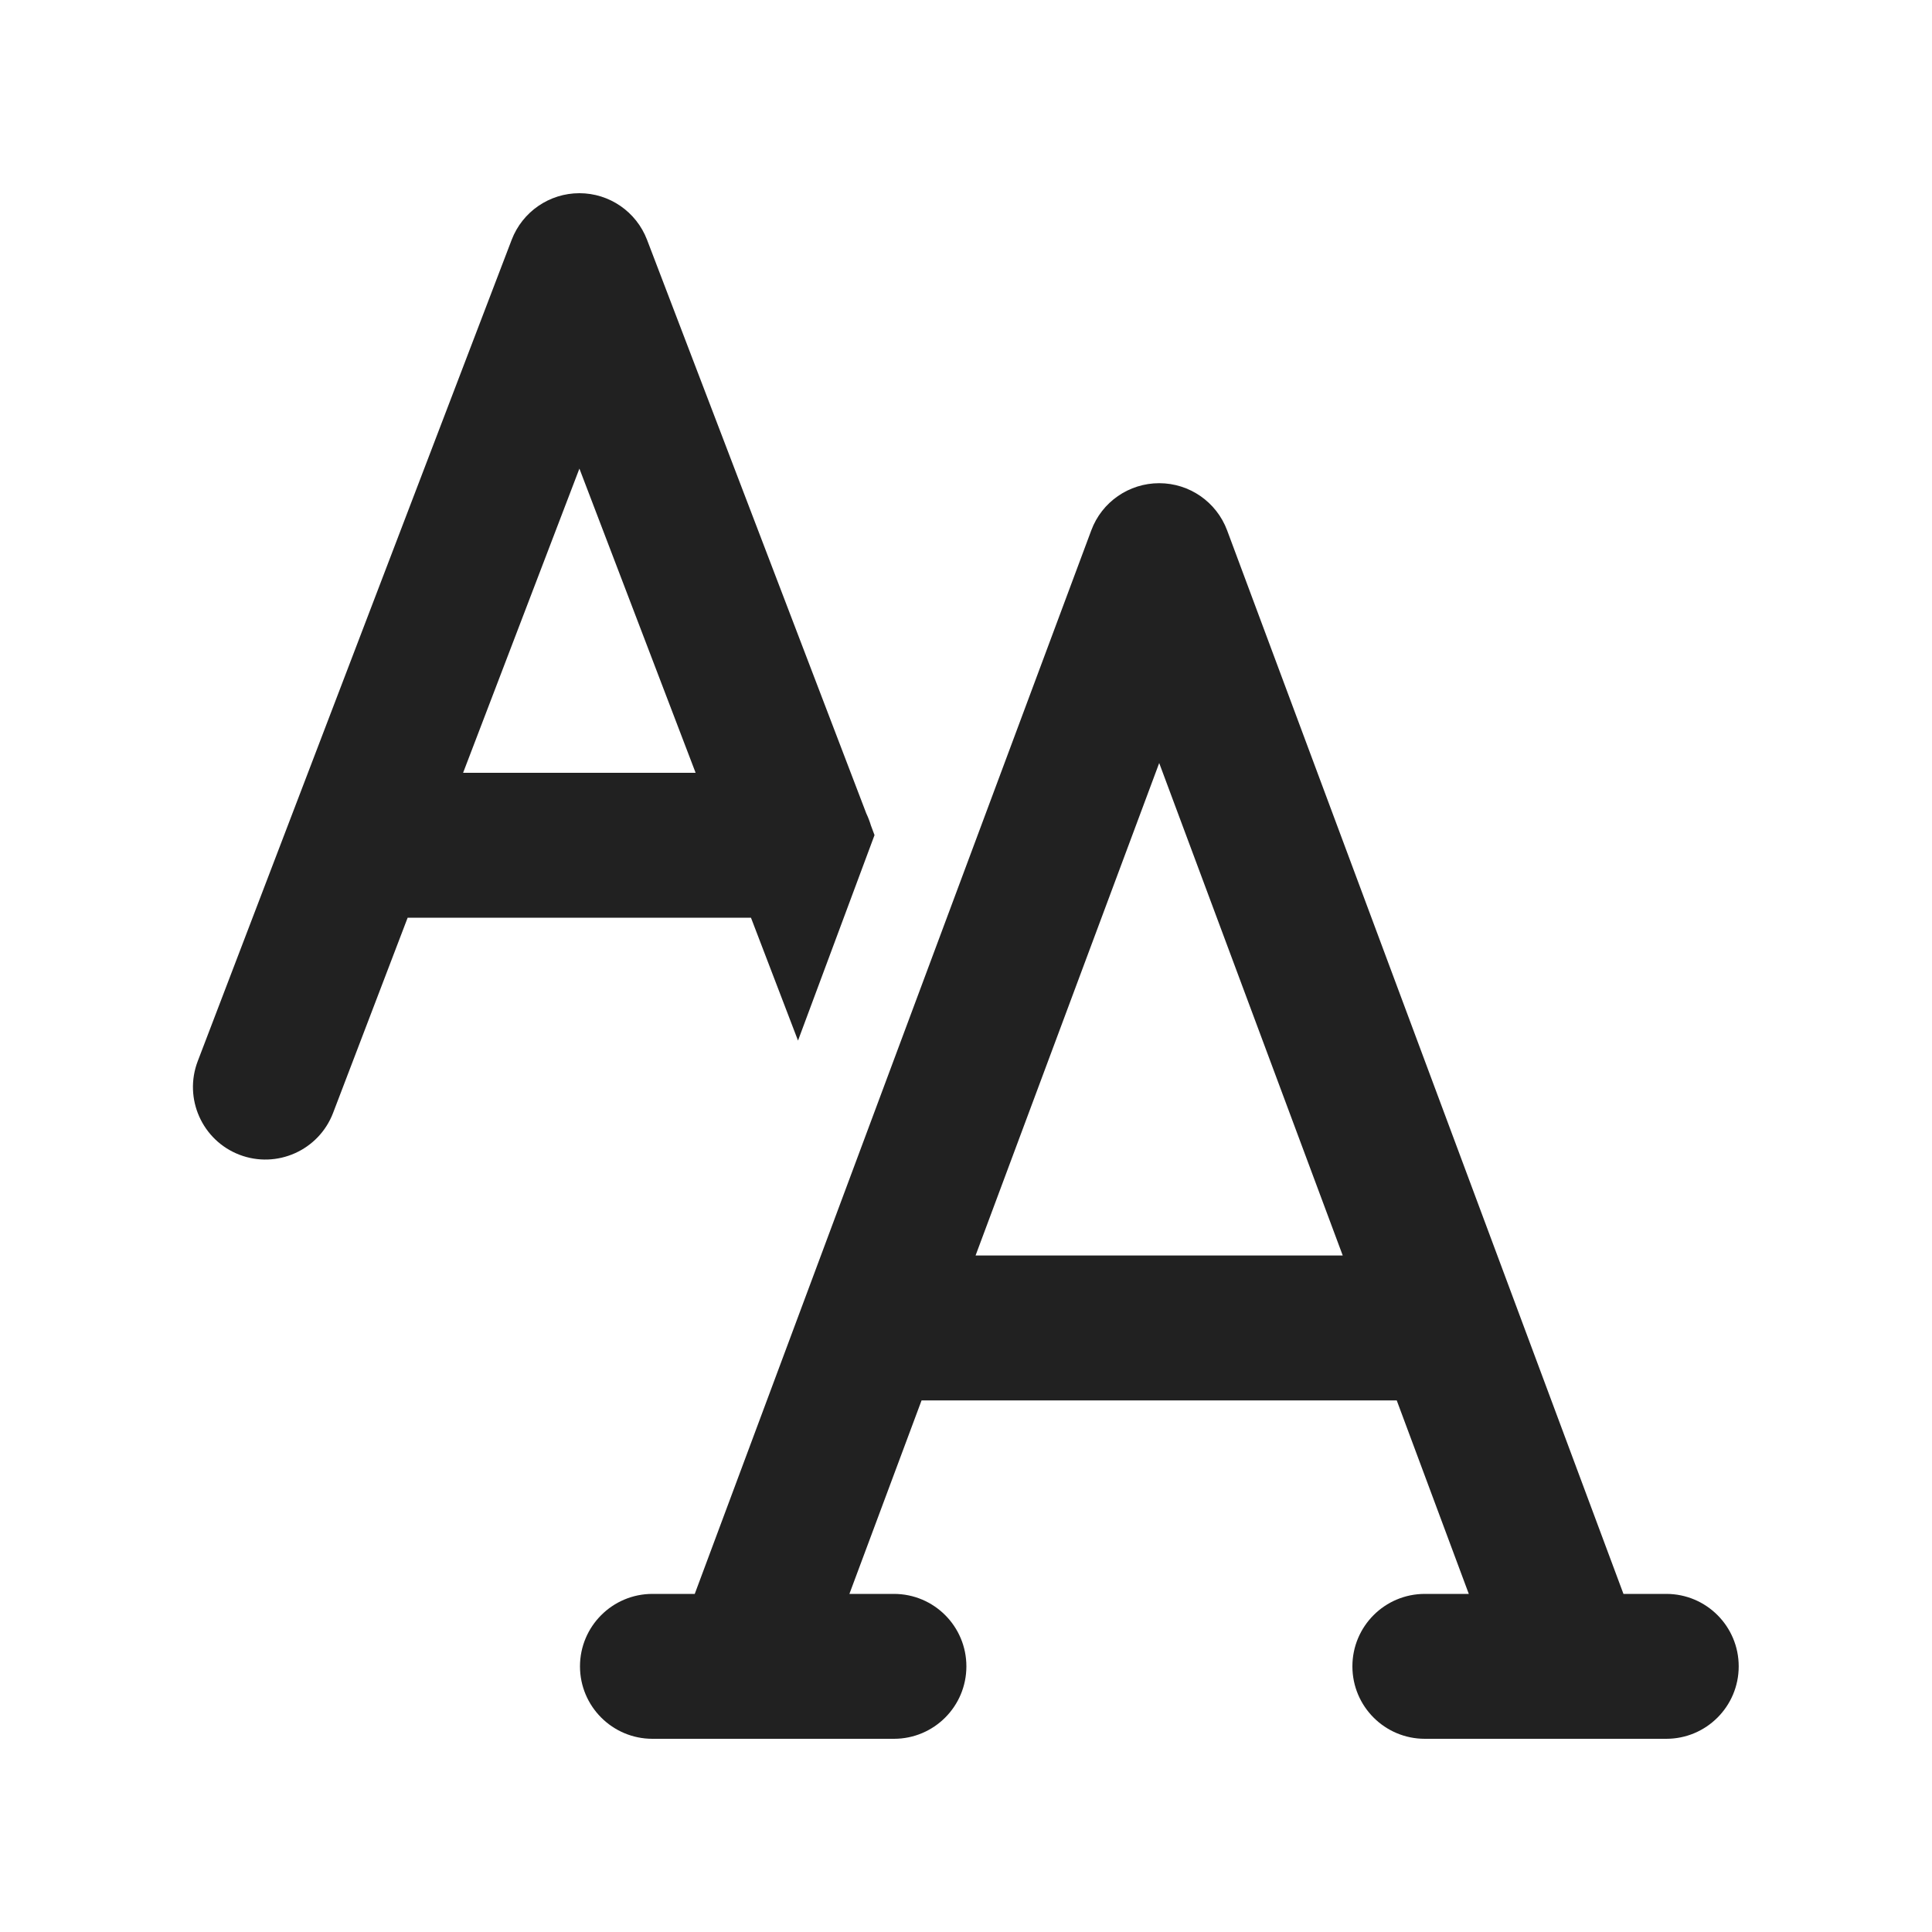
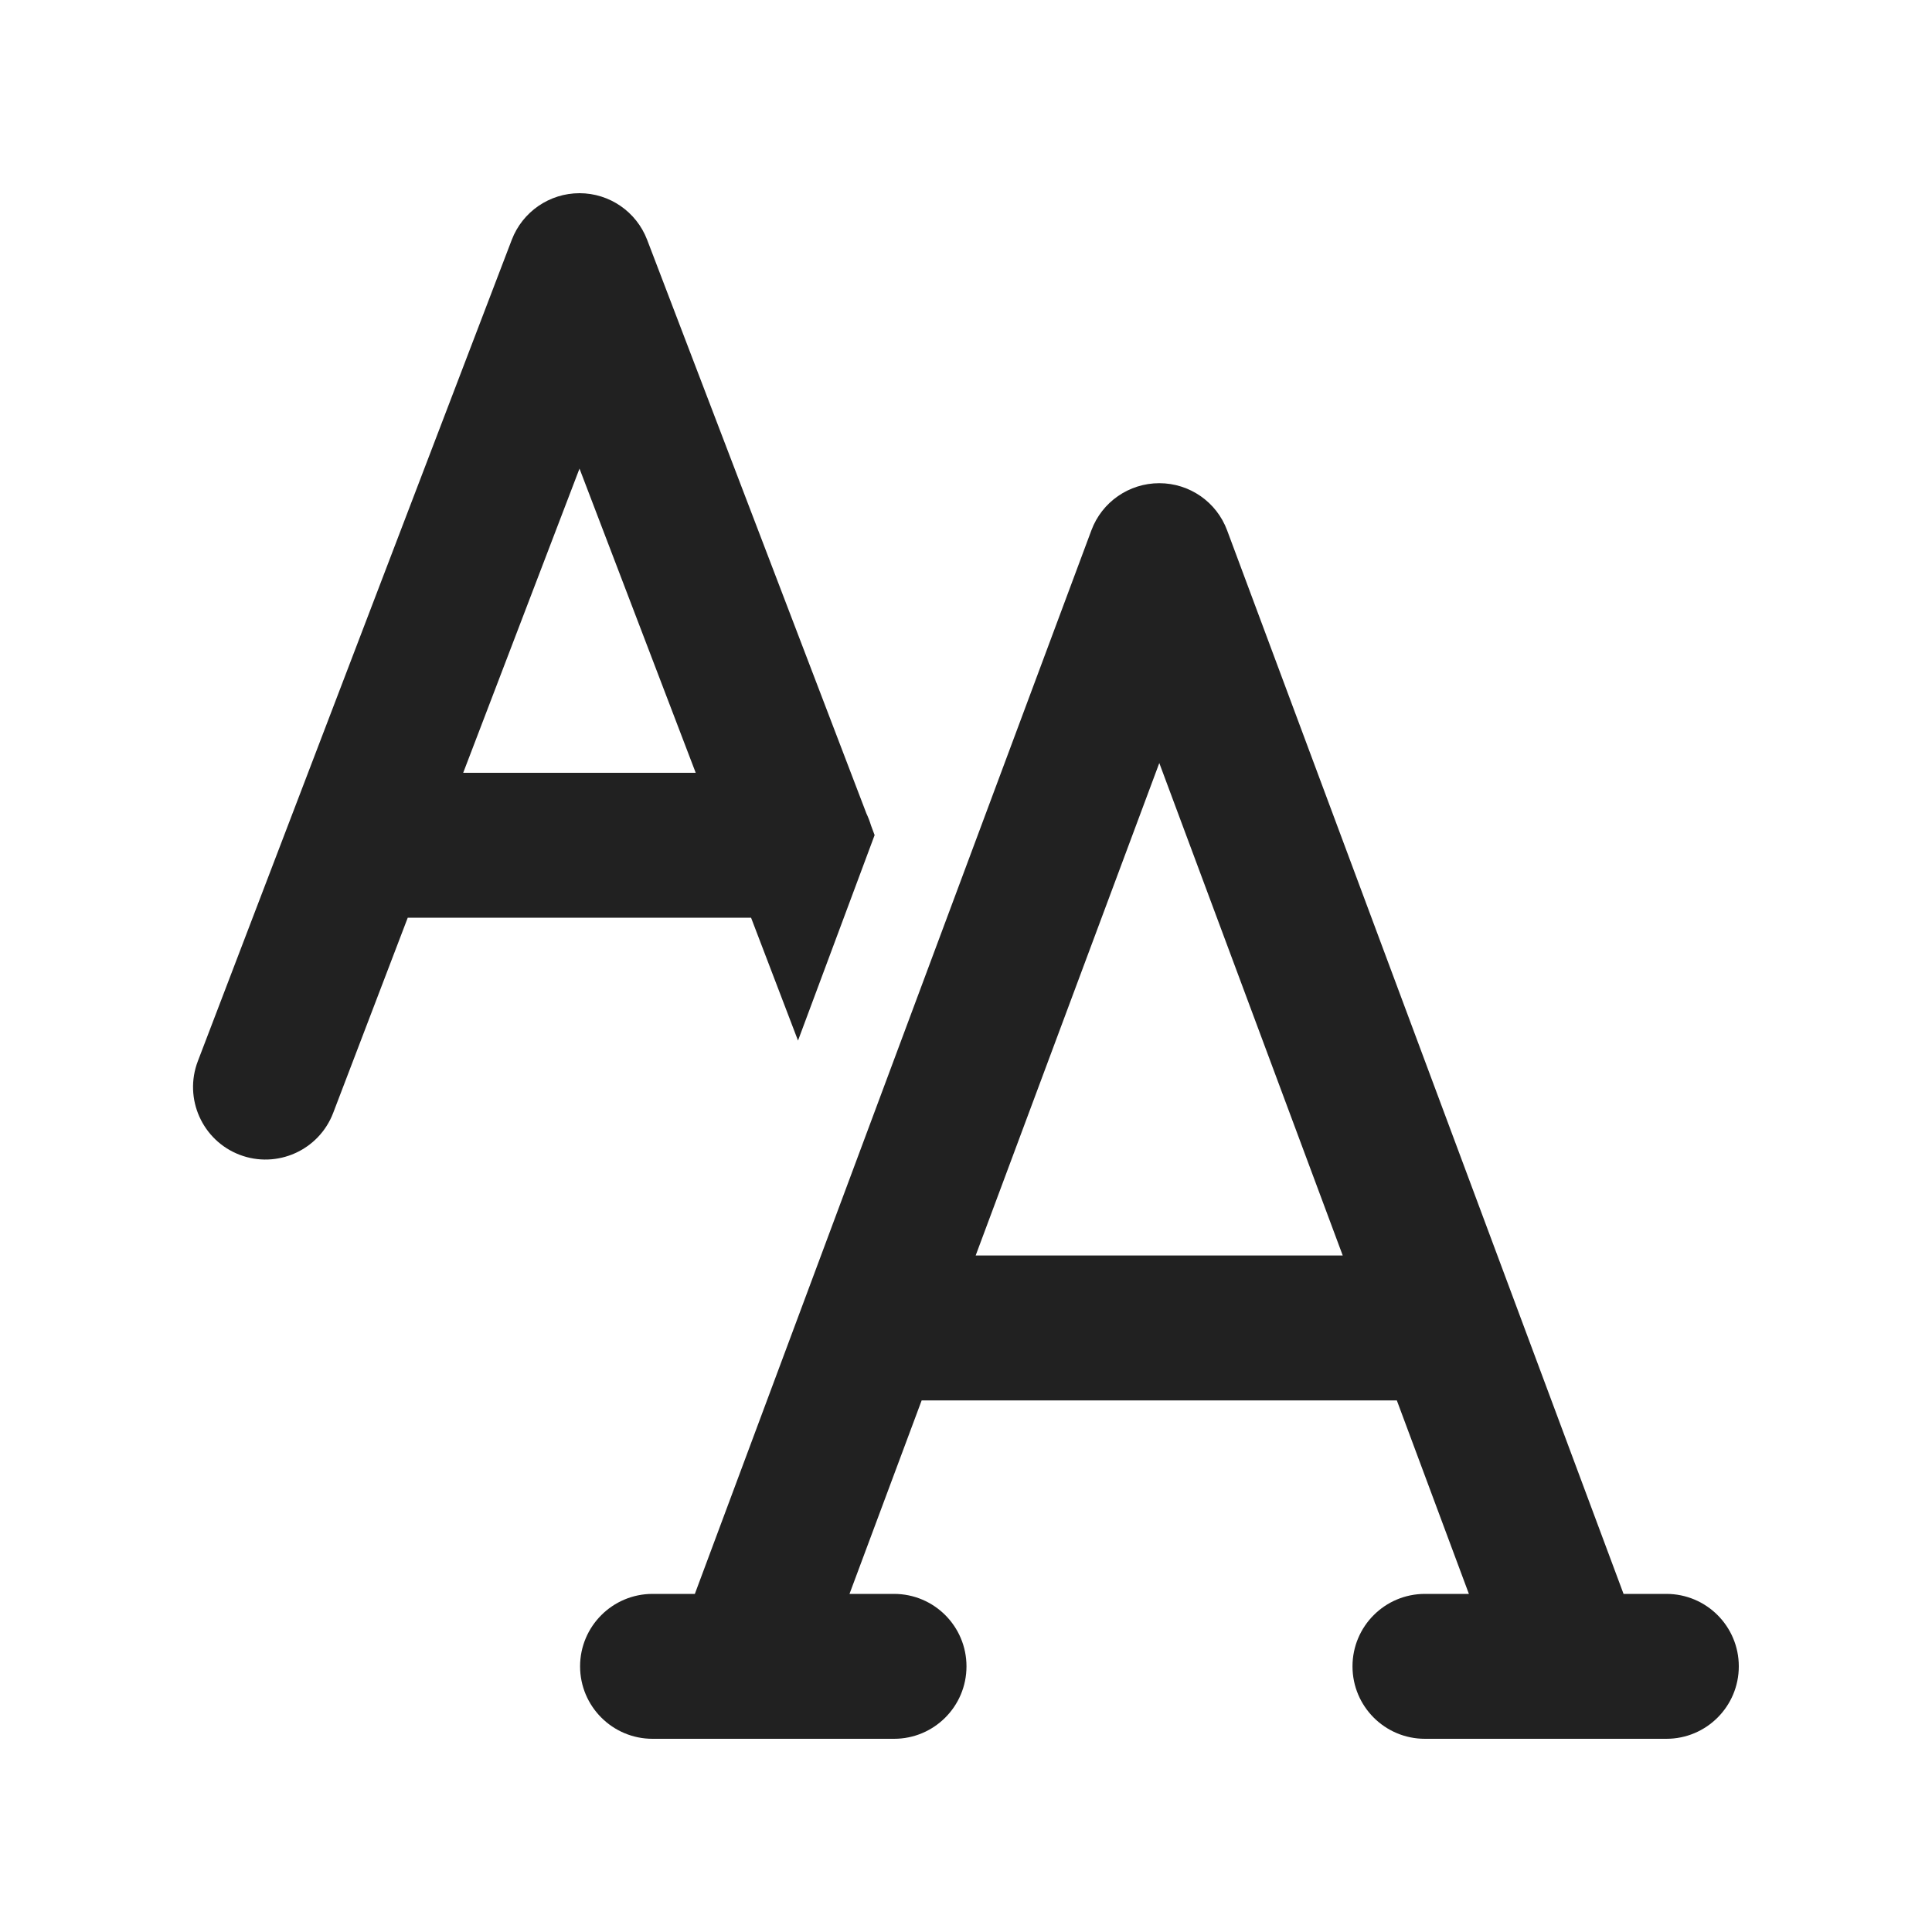
<svg xmlns="http://www.w3.org/2000/svg" width="20" height="20" viewBox="0 0 20 20" fill="none">
-   <path d="M5.998 2C6.309 2 6.587 2.192 6.698 2.482L8.968 8.421C8.987 8.461 9.003 8.503 9.016 8.546L9.053 8.645L8.261 10.772L7.774 9.5H4.22L3.448 11.521C3.3 11.908 2.866 12.102 2.479 11.954C2.093 11.806 1.899 11.372 2.047 10.985L5.297 2.482C5.408 2.192 5.687 2 5.998 2ZM4.794 8H7.201L5.998 4.851L4.794 8ZM12.703 5.49C12.593 5.196 12.313 5.002 12 5.002C11.687 5.002 11.406 5.196 11.297 5.49L7.192 16.5L6.754 16.5C6.34 16.5 6.004 16.836 6.004 17.25C6.004 17.664 6.34 18 6.754 18L9.254 18C9.669 18 10.004 17.664 10.004 17.25C10.004 16.836 9.669 16.5 9.254 16.5L8.793 16.5L9.54 14.497H14.459L15.205 16.5H14.75C14.335 16.5 14 16.836 14 17.25C14 17.664 14.335 18 14.75 18L17.249 18C17.664 18 17.999 17.664 17.999 17.25C17.999 16.836 17.664 16.5 17.249 16.5H16.806L12.703 5.49ZM13.9 12.997H10.099L12 7.899L13.9 12.997Z" fill="#212121" />
+   <path d="M5.999 2C6.31 2 6.588 2.192 6.699 2.482L8.969 8.421C8.988 8.461 9.004 8.503 9.017 8.546L9.054 8.645L8.261 10.772L7.775 9.5H4.221L3.449 11.521C3.301 11.908 2.867 12.102 2.48 11.954C2.094 11.806 1.9 11.372 2.048 10.985L5.298 2.482C5.409 2.192 5.688 2 5.999 2ZM4.795 8H7.202L5.999 4.851L4.795 8ZM12.703 5.49C12.594 5.196 12.314 5.002 12.001 5.002C11.688 5.002 11.407 5.196 11.298 5.49L7.193 16.5L6.755 16.5C6.341 16.5 6.005 16.836 6.005 17.25C6.005 17.664 6.341 18 6.755 18L9.255 18C9.67 18 10.005 17.664 10.005 17.25C10.005 16.836 9.67 16.5 9.255 16.5L8.794 16.5L9.541 14.497H14.46L15.206 16.5H14.751C14.336 16.5 14.001 16.836 14.001 17.25C14.001 17.664 14.336 18 14.751 18L17.25 18C17.665 18 18 17.664 18 17.25C18 16.836 17.665 16.5 17.25 16.5H16.807L12.703 5.49ZM13.9 12.997H10.1L12.001 7.899L13.9 12.997Z" fill="#212121" />
</svg>
